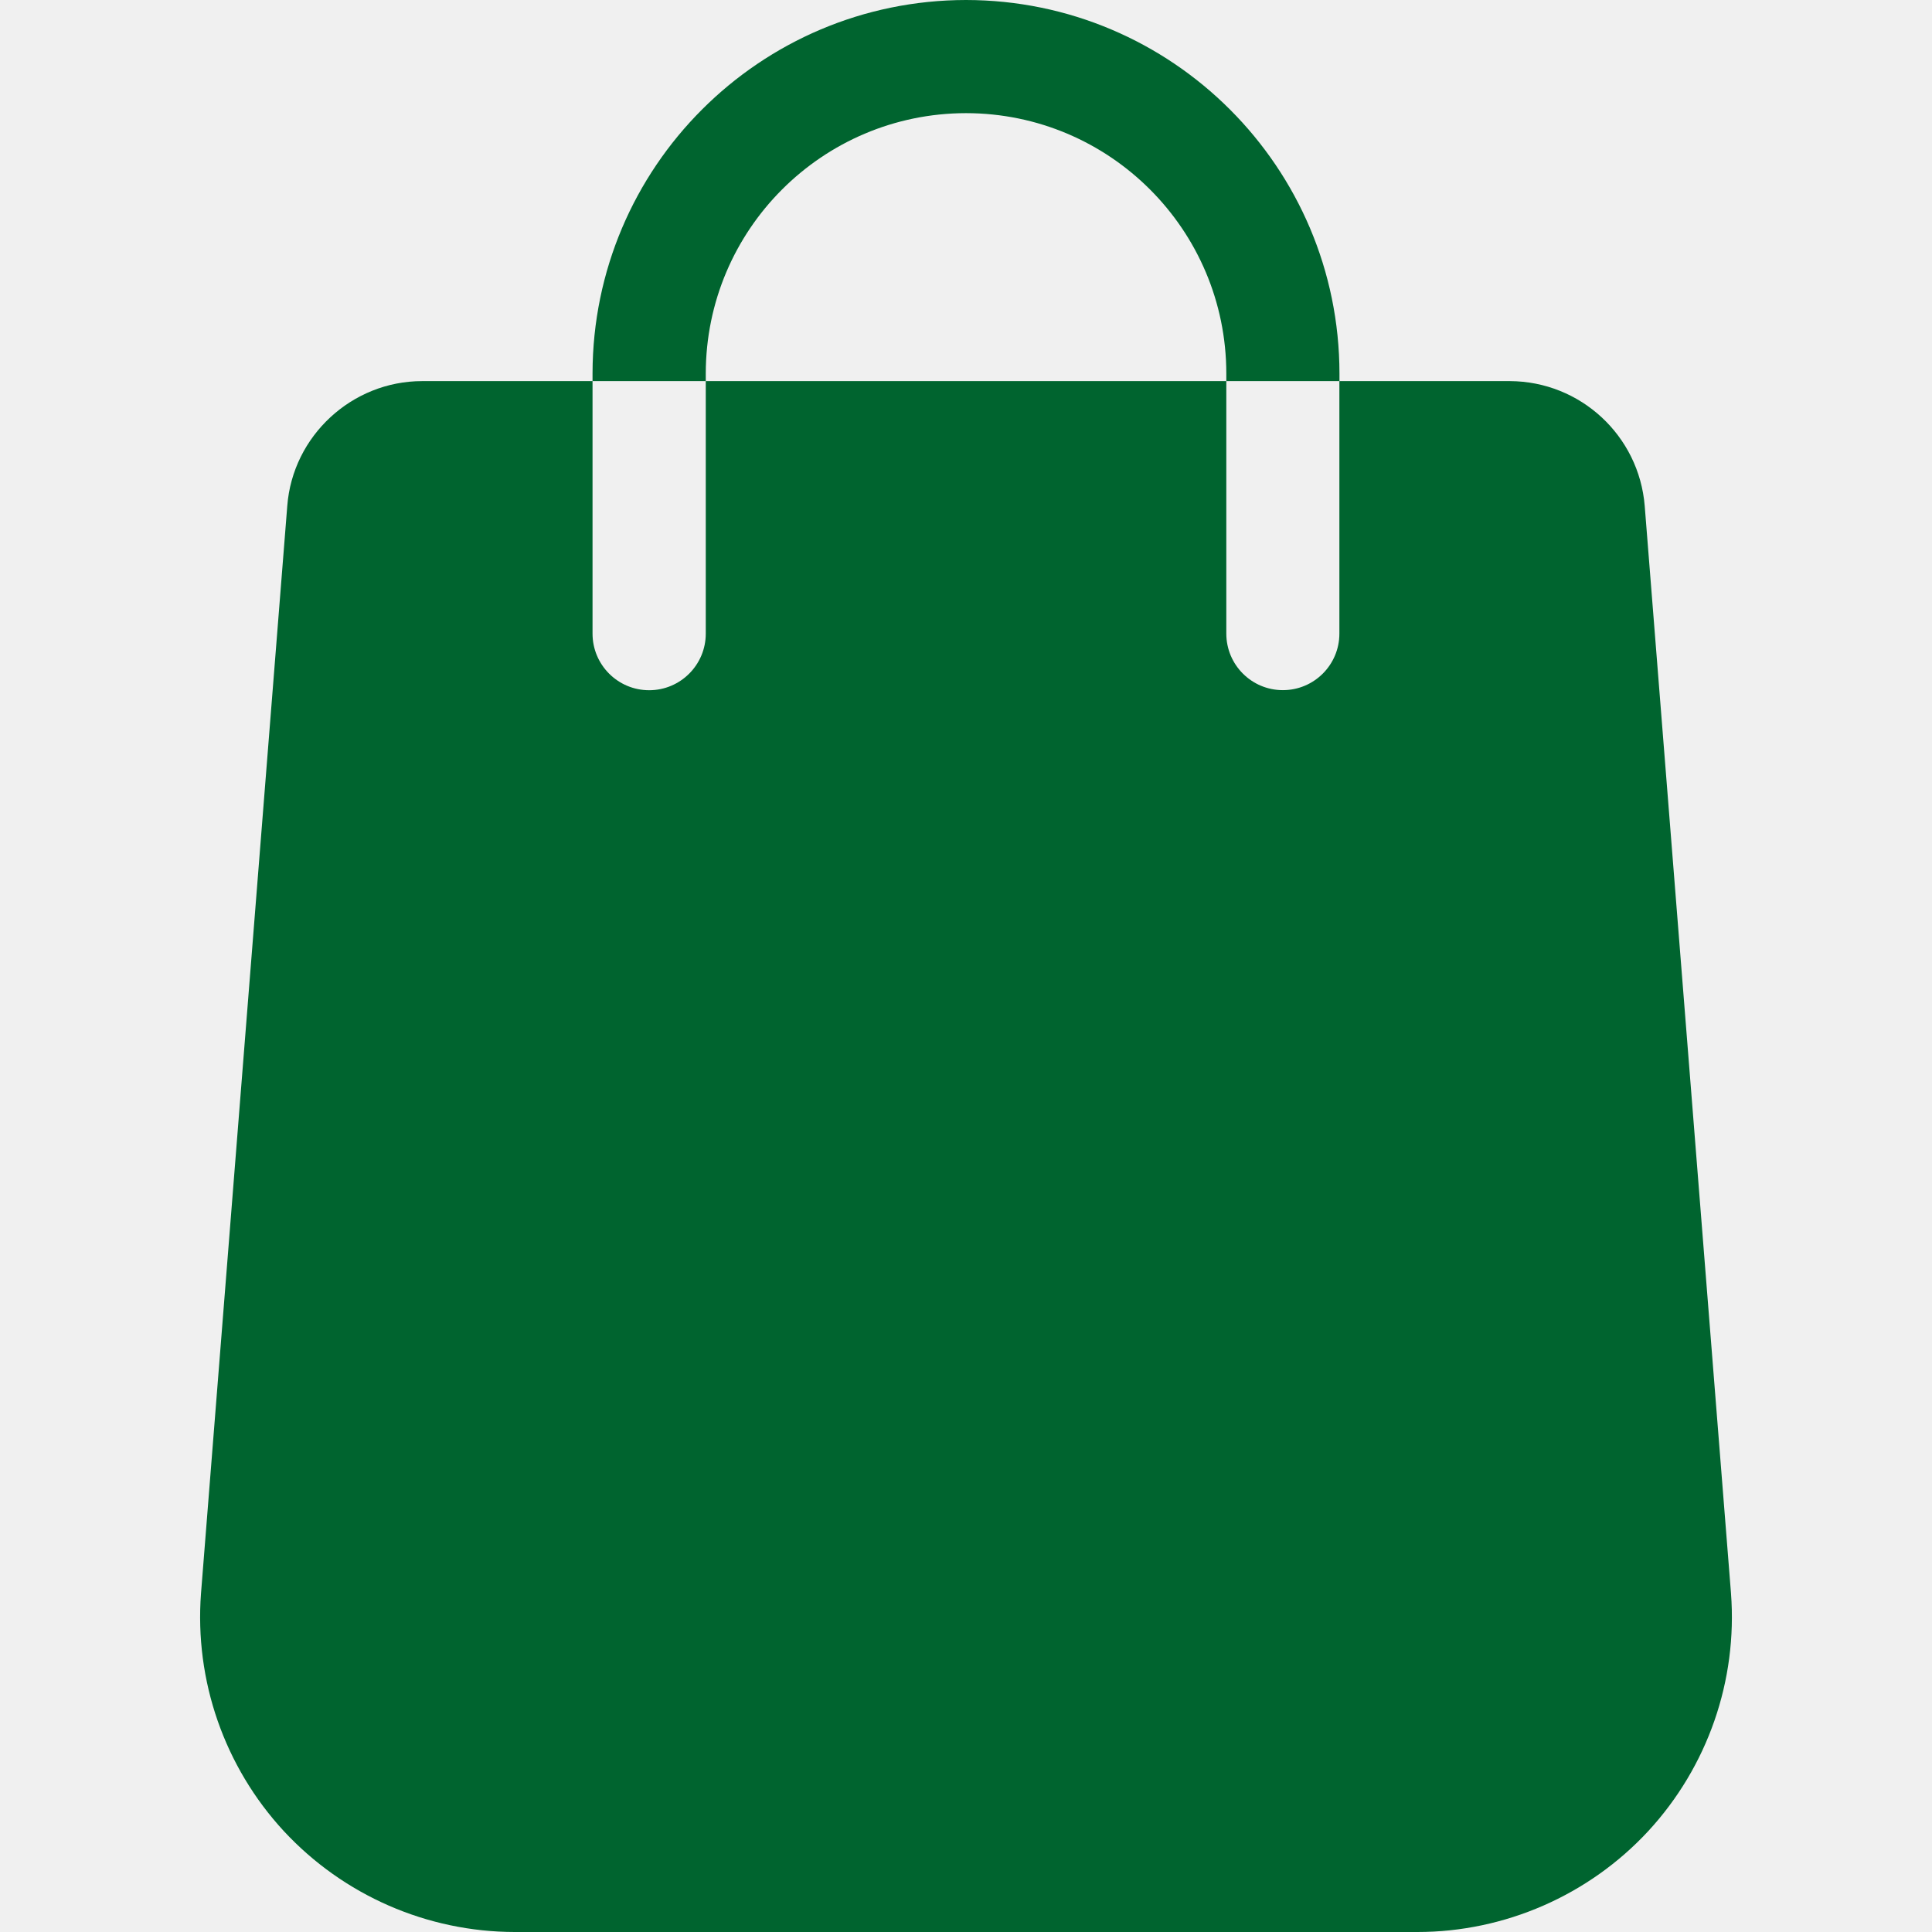
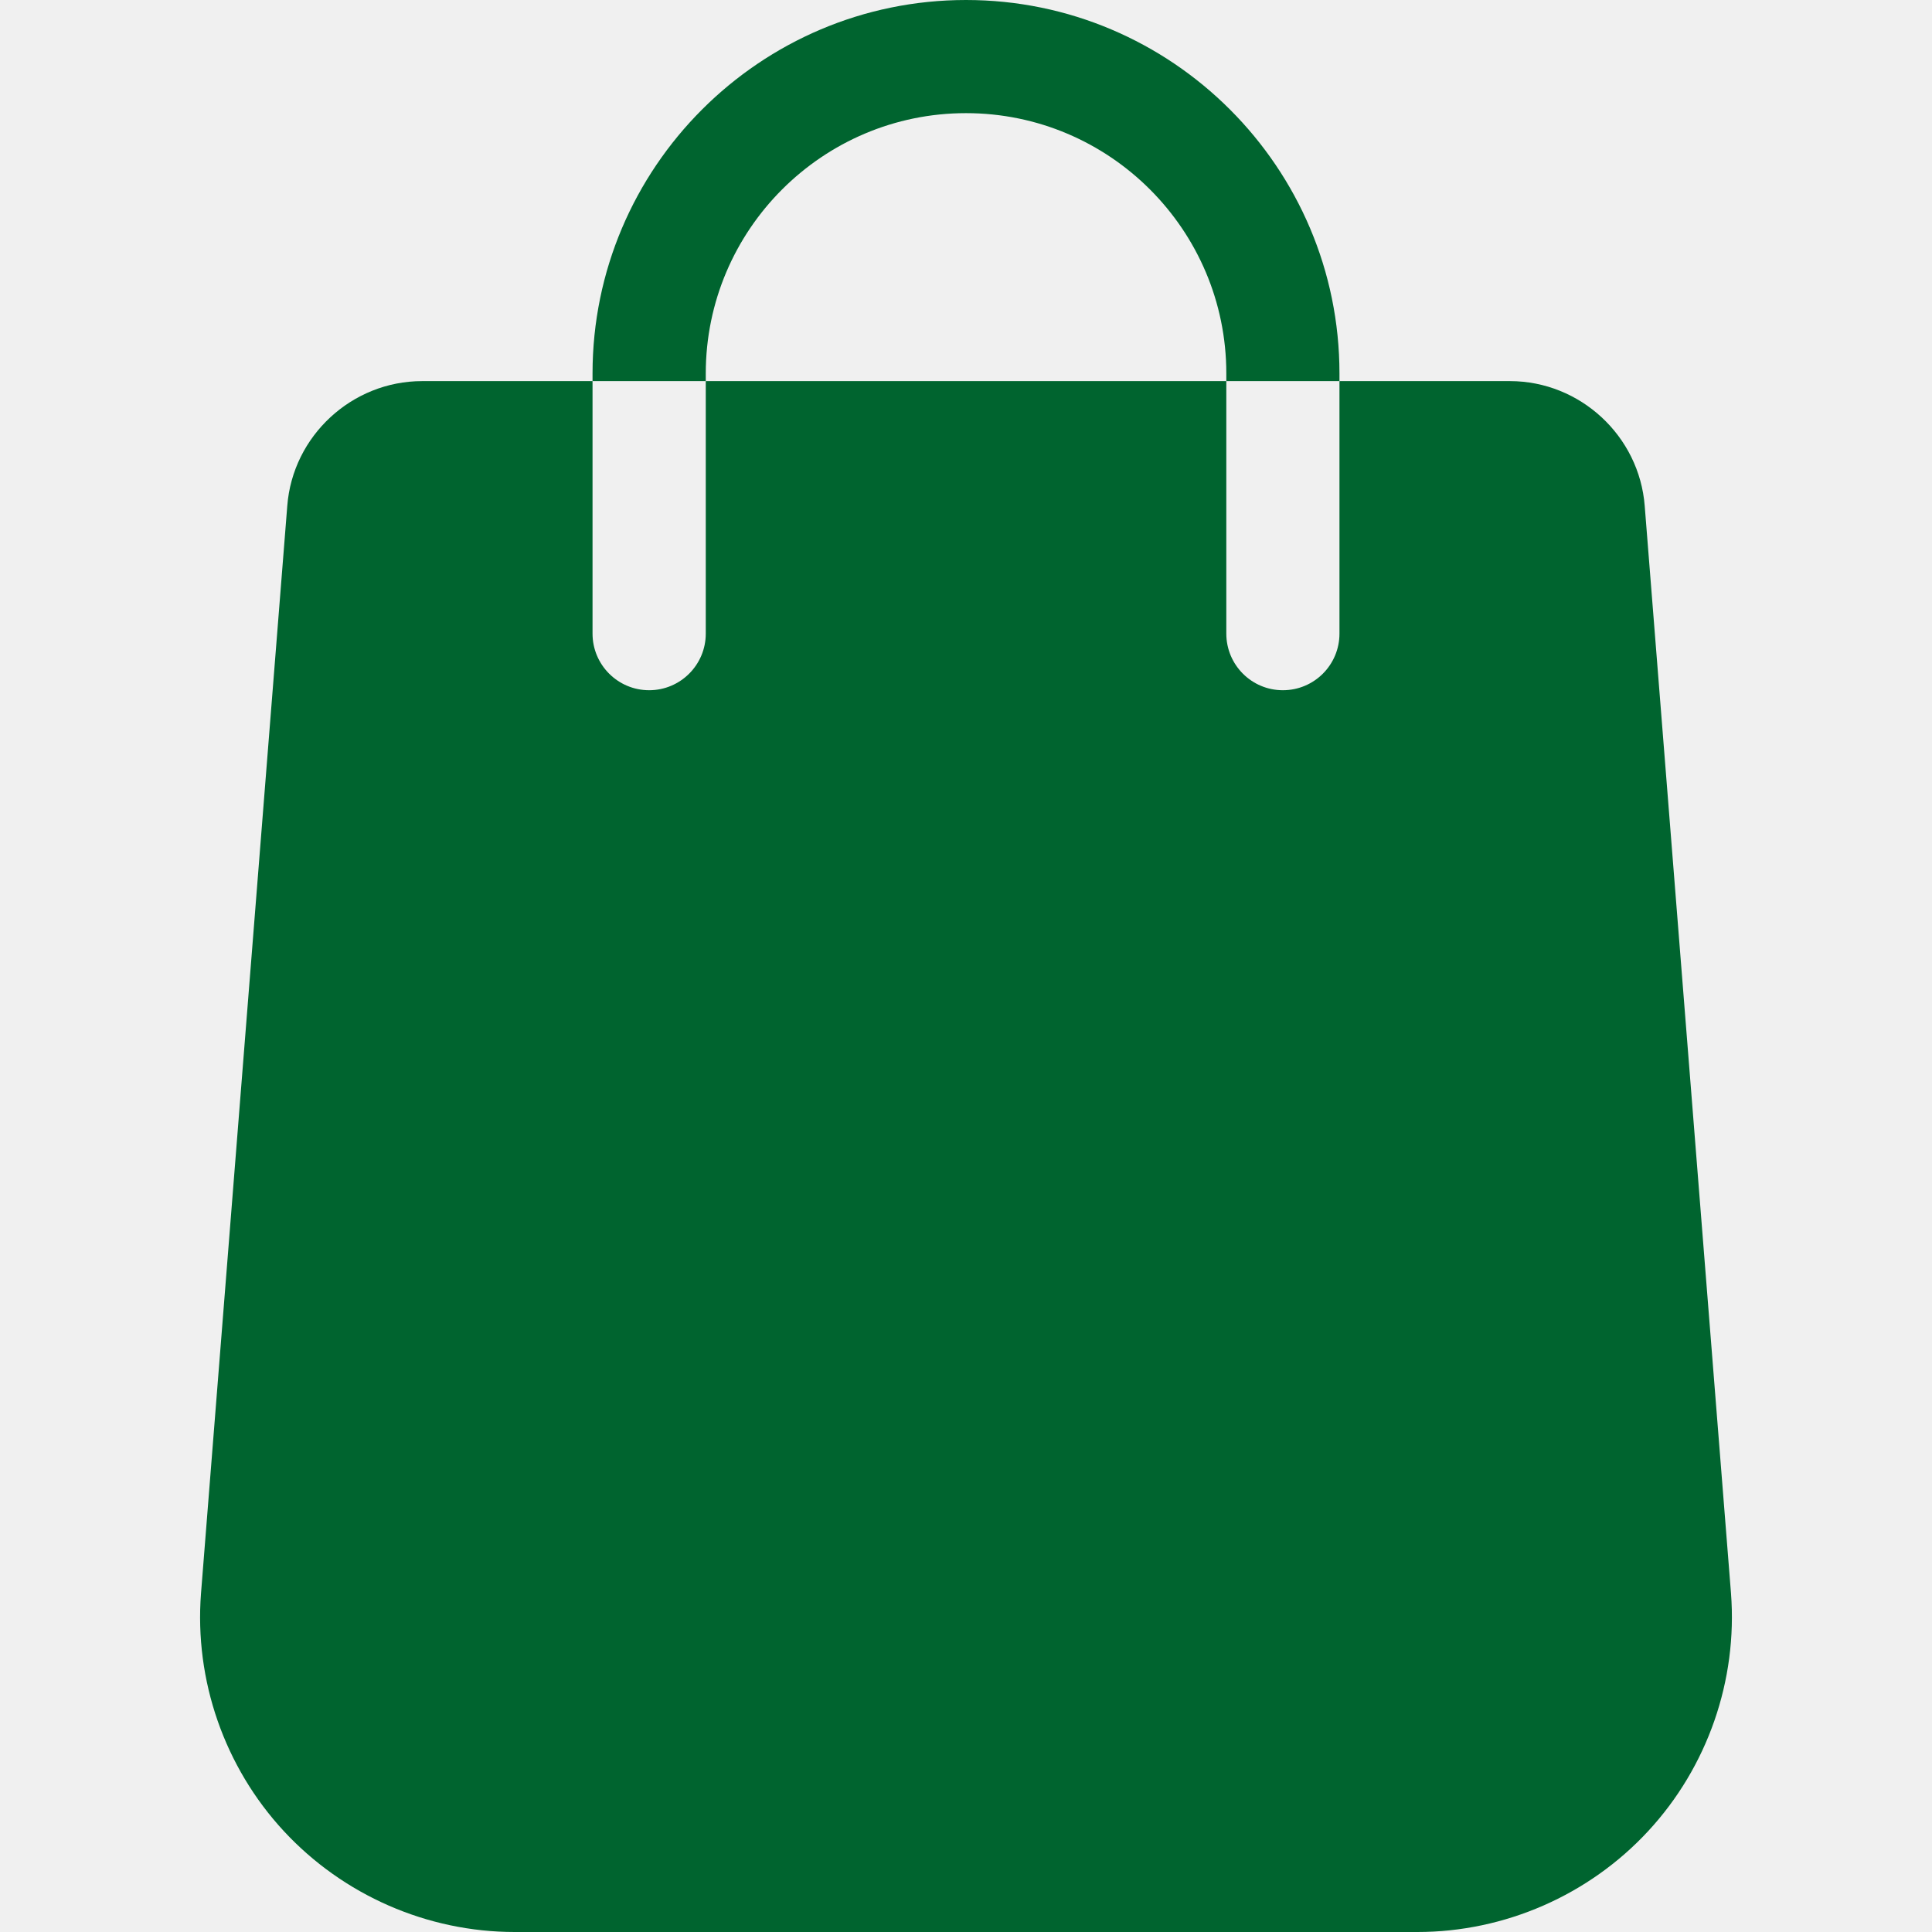
<svg xmlns="http://www.w3.org/2000/svg" width="23" height="23" viewBox="0 0 23 23" fill="none">
-   <g clip-path="url(#clip0)" fill="#00642F">
-     <path d="M20.607 18.966L19.58 6.024a1.617 1.617 0 00-1.605-1.487h-2.03v3.006a.673.673 0 11-1.346 0V4.537H8.402v3.006a.674.674 0 11-1.348 0V4.537H5.026c-.837 0-1.542.653-1.606 1.485L2.393 18.968a3.756 3.756 0 00.986 2.831A3.757 3.757 0 006.127 23h10.747c1.04 0 2.04-.437 2.747-1.2a3.755 3.755 0 00.986-2.833zM11.5 0a4.451 4.451 0 00-4.446 4.446v.091h1.348v-.09a3.102 3.102 0 013.098-3.1 3.102 3.102 0 013.099 3.1v.09h1.347v-.09A4.451 4.451 0 0011.5 0z" />
+   <g clip-path="url(#clip0)">
+     <path d="M20.607 18.966L19.58 6.024C19.516 5.19 18.811 4.537 17.975 4.537H15.946V7.543C15.946 7.915 15.645 8.217 15.272 8.217C14.9 8.217 14.599 7.915 14.599 7.543V4.537H8.402V7.543C8.402 7.915 8.1 8.217 7.728 8.217C7.356 8.217 7.054 7.915 7.054 7.543V4.537H5.026C4.189 4.537 3.484 5.19 3.42 6.022L2.393 18.968C2.313 20.005 2.673 21.037 3.379 21.799C4.086 22.562 5.087 23 6.127 23H16.874C17.913 23 18.915 22.562 19.621 21.799C20.327 21.037 20.687 20.005 20.607 18.966Z" fill="#00642F" />
+     <path d="M11.5 0C9.049 0 7.054 1.995 7.054 4.446V4.537H8.402V4.446C8.402 2.737 9.792 1.347 11.5 1.347C13.209 1.347 14.599 2.737 14.599 4.446V4.537H15.946V4.446C15.946 1.995 13.952 0 11.5 0Z" fill="#00642F" />
  </g>
  <defs>
    <clipPath id="clip0">
-       <path fill="#fff" d="M0 0h23v23H0z" />
+       <rect width="23" height="23" fill="white" />
    </clipPath>
  </defs>
</svg>
